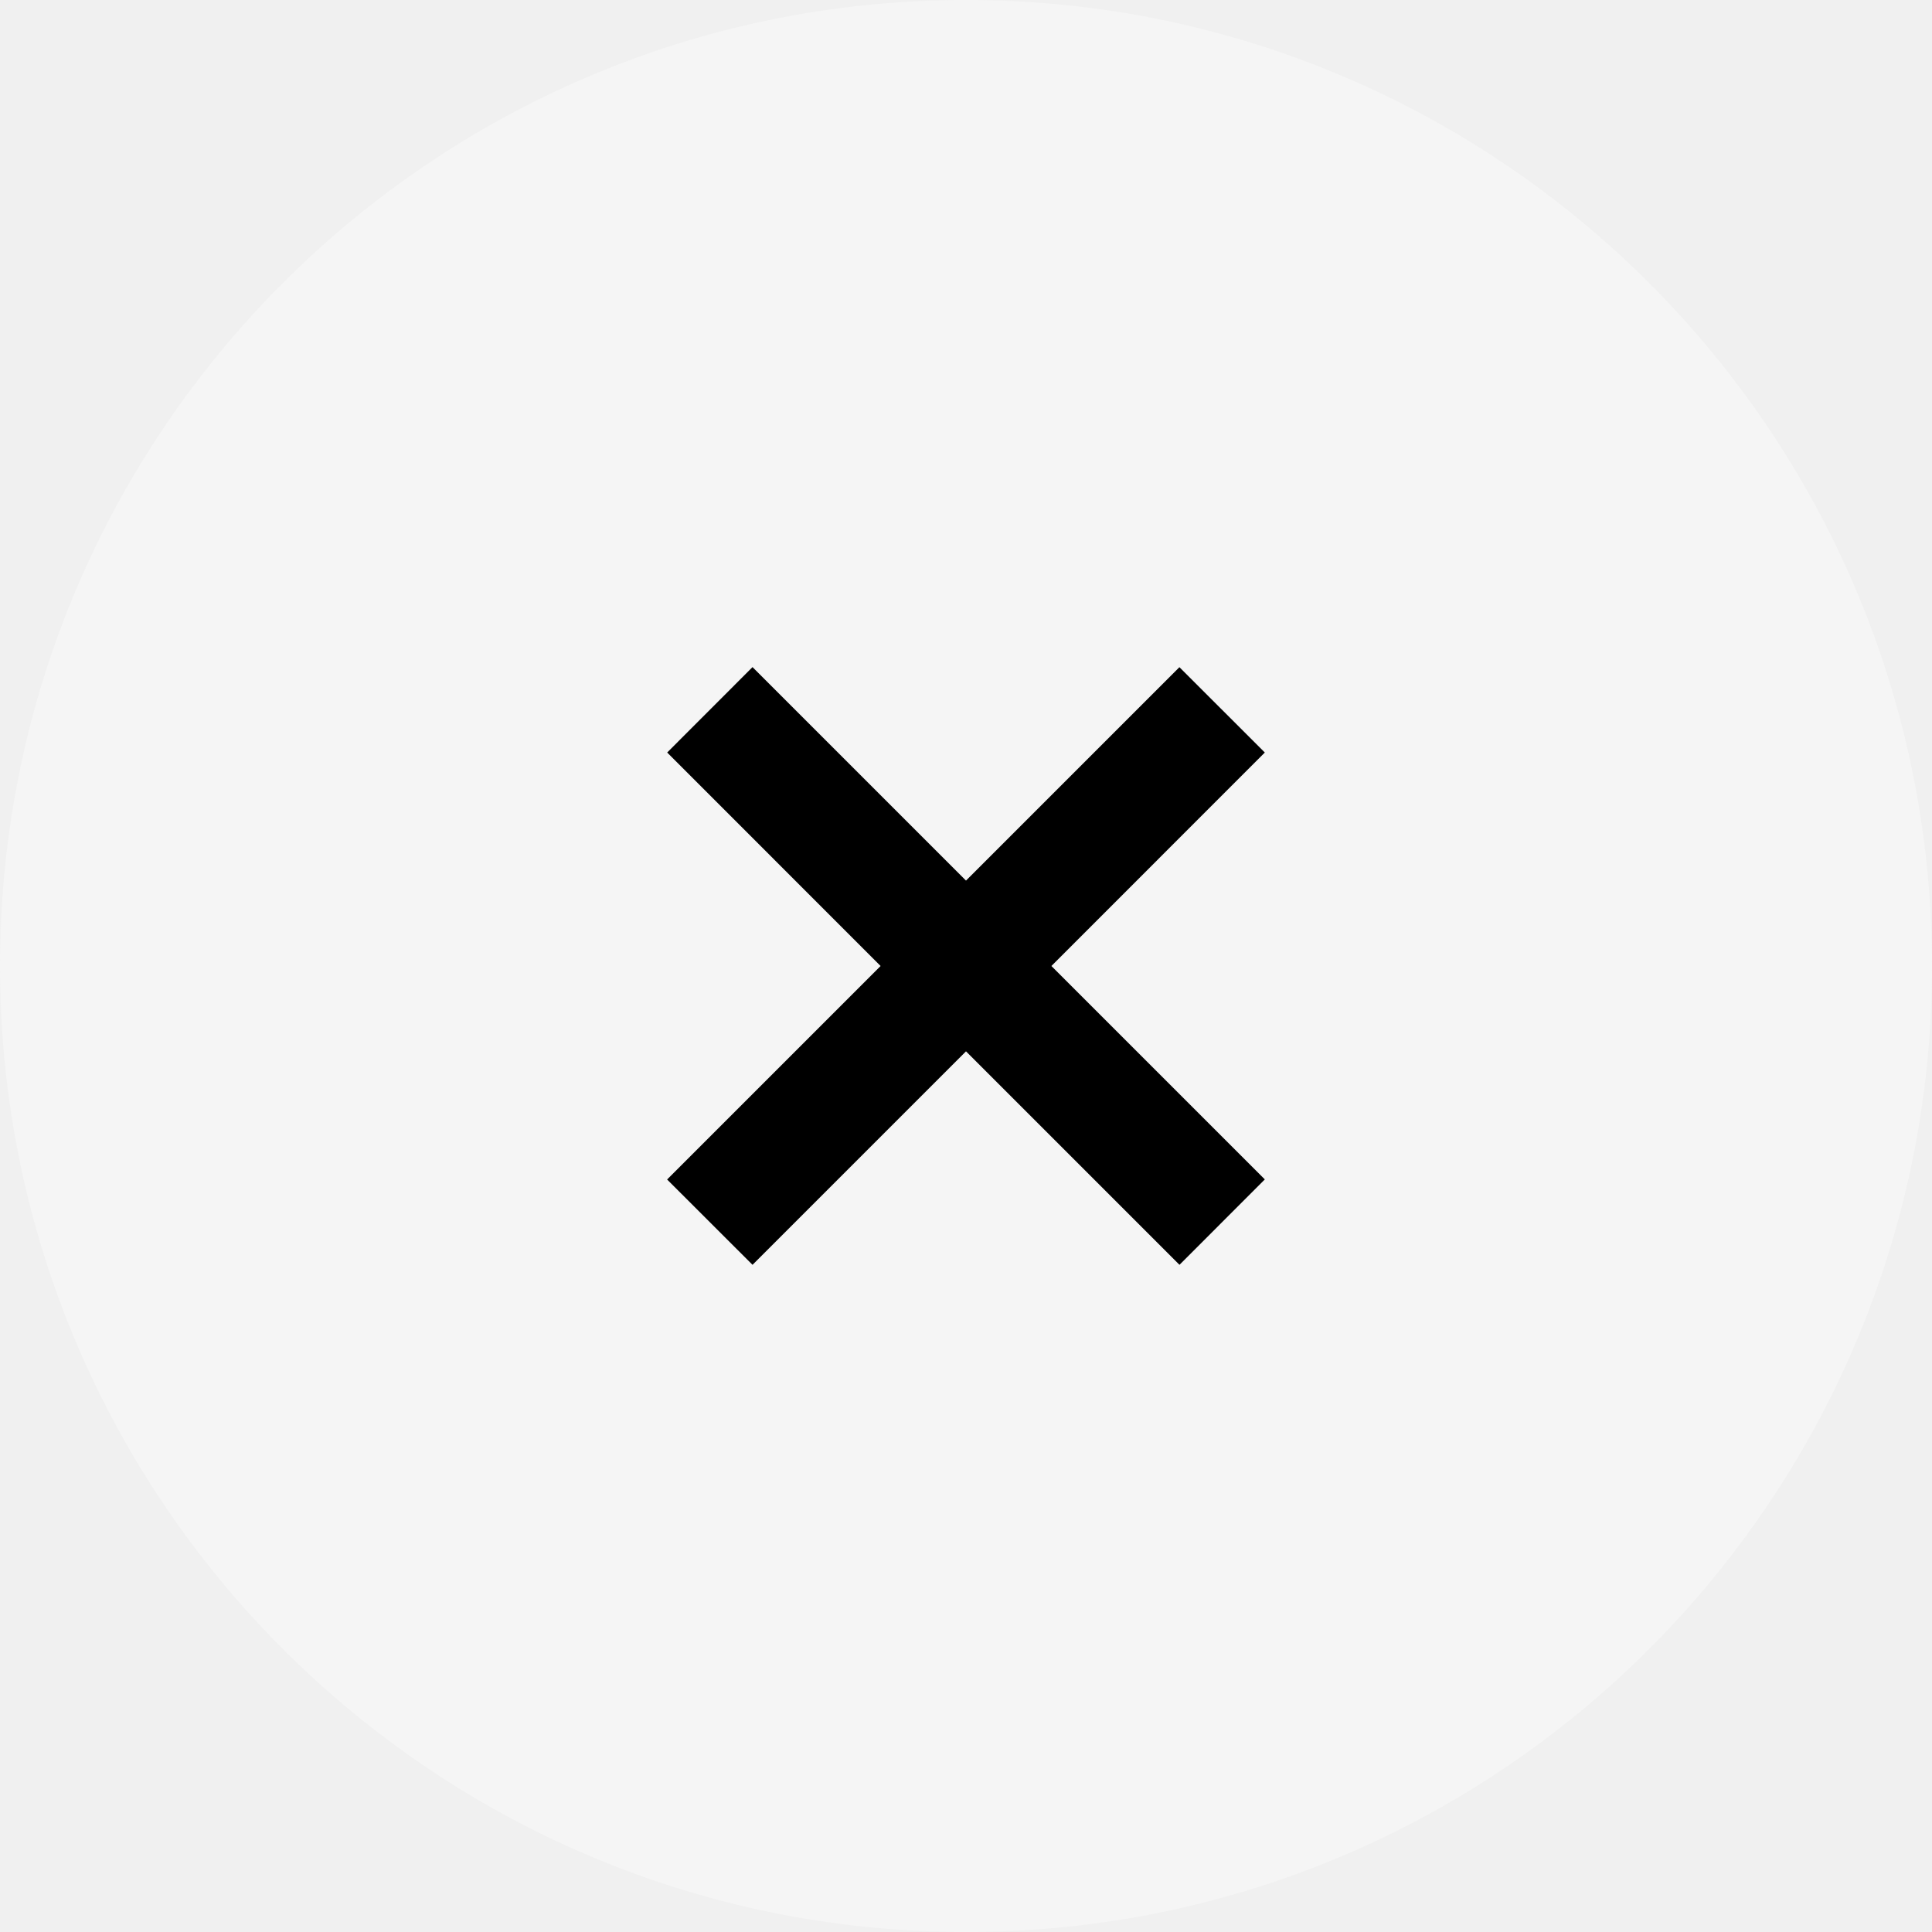
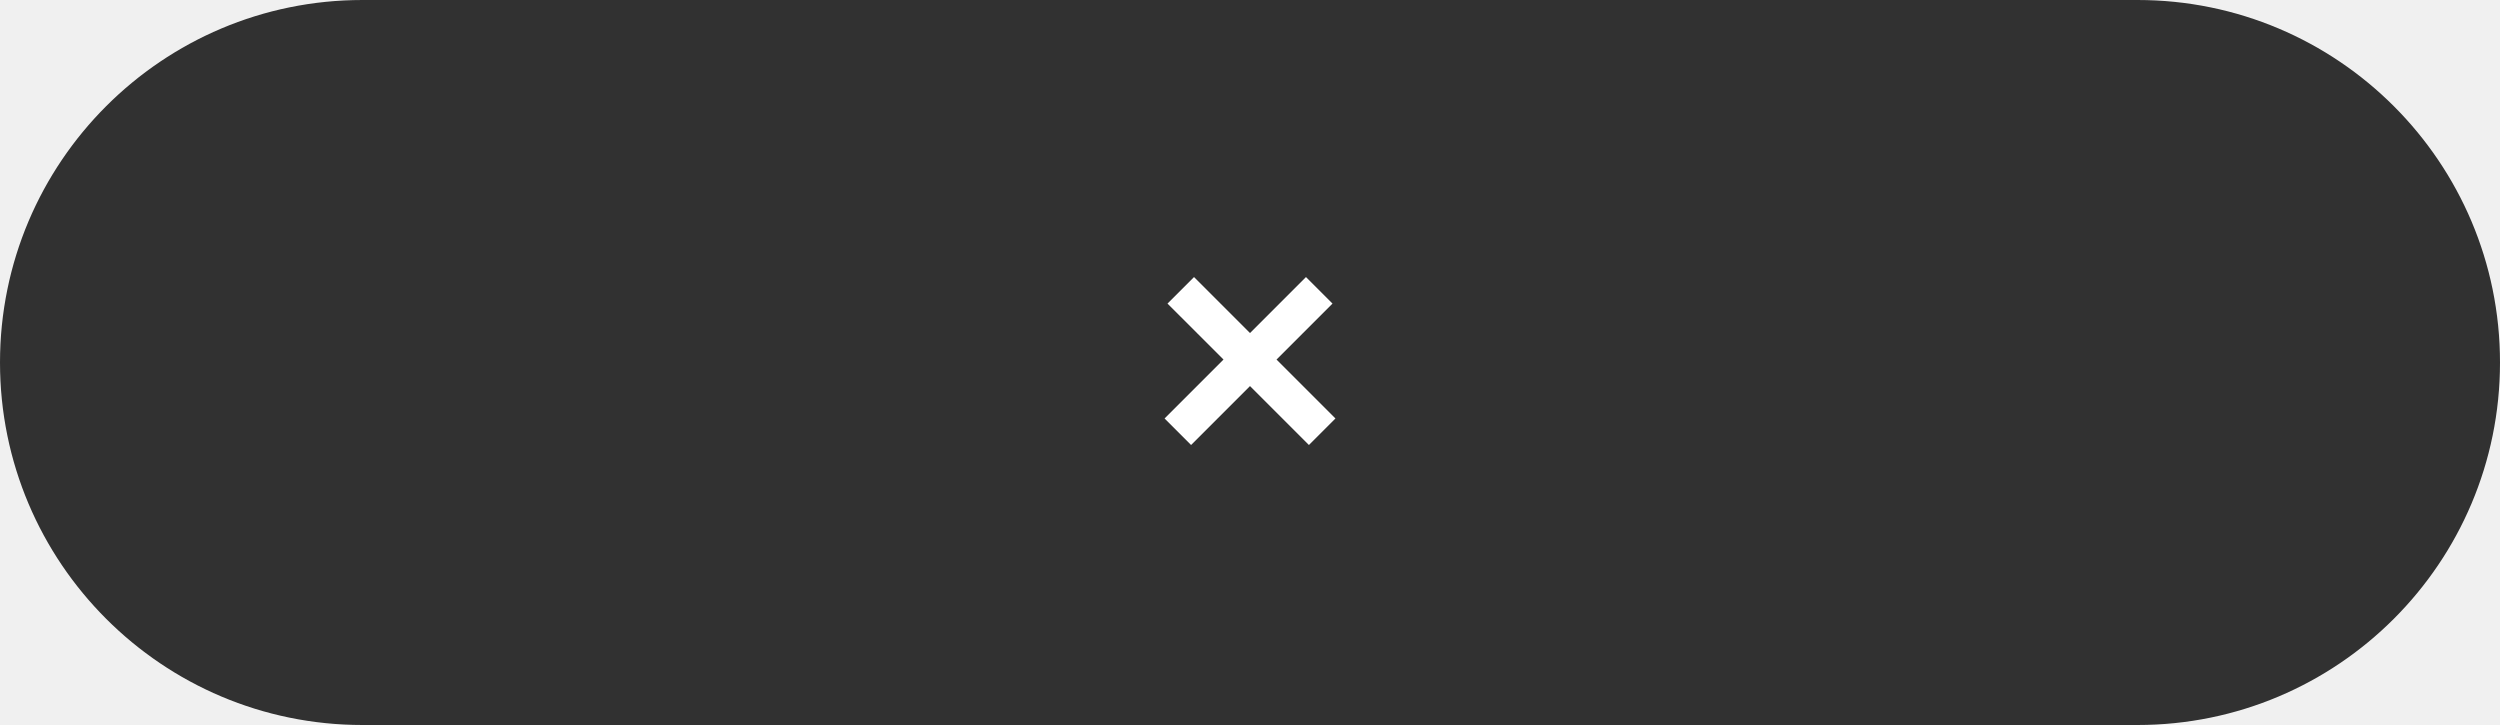
- <svg xmlns="http://www.w3.org/2000/svg" width="24" height="24" viewBox="0 0 24 24" fill="none">
-   <rect width="24" height="24" rx="12" fill="#F5F5F5" />
-   <path fill-rule="evenodd" clip-rule="evenodd" d="M12 13.06L14.652 15.712L15.712 14.651L13.061 12L15.712 9.348L14.651 8.288L12 10.939L9.348 8.287L8.288 9.348L10.939 12L8.287 14.652L9.348 15.712L12 13.06Z" fill="black" />
+ <svg xmlns="http://www.w3.org/2000/svg" width="100" height="29" viewBox="0 0 100 29" fill="none">
+   <rect width="100" height="29" rx="14.5" fill="#313131" />
+   <path fill-rule="evenodd" clip-rule="evenodd" d="M51.061 14.382L53.3 12.143L52.239 11.082L50 13.322L47.761 11.082L46.7 12.143L48.94 14.382L46.583 16.739L47.643 17.8L50 15.443L52.357 17.8L53.418 16.739L51.061 14.382Z" fill="white" />
</svg>
